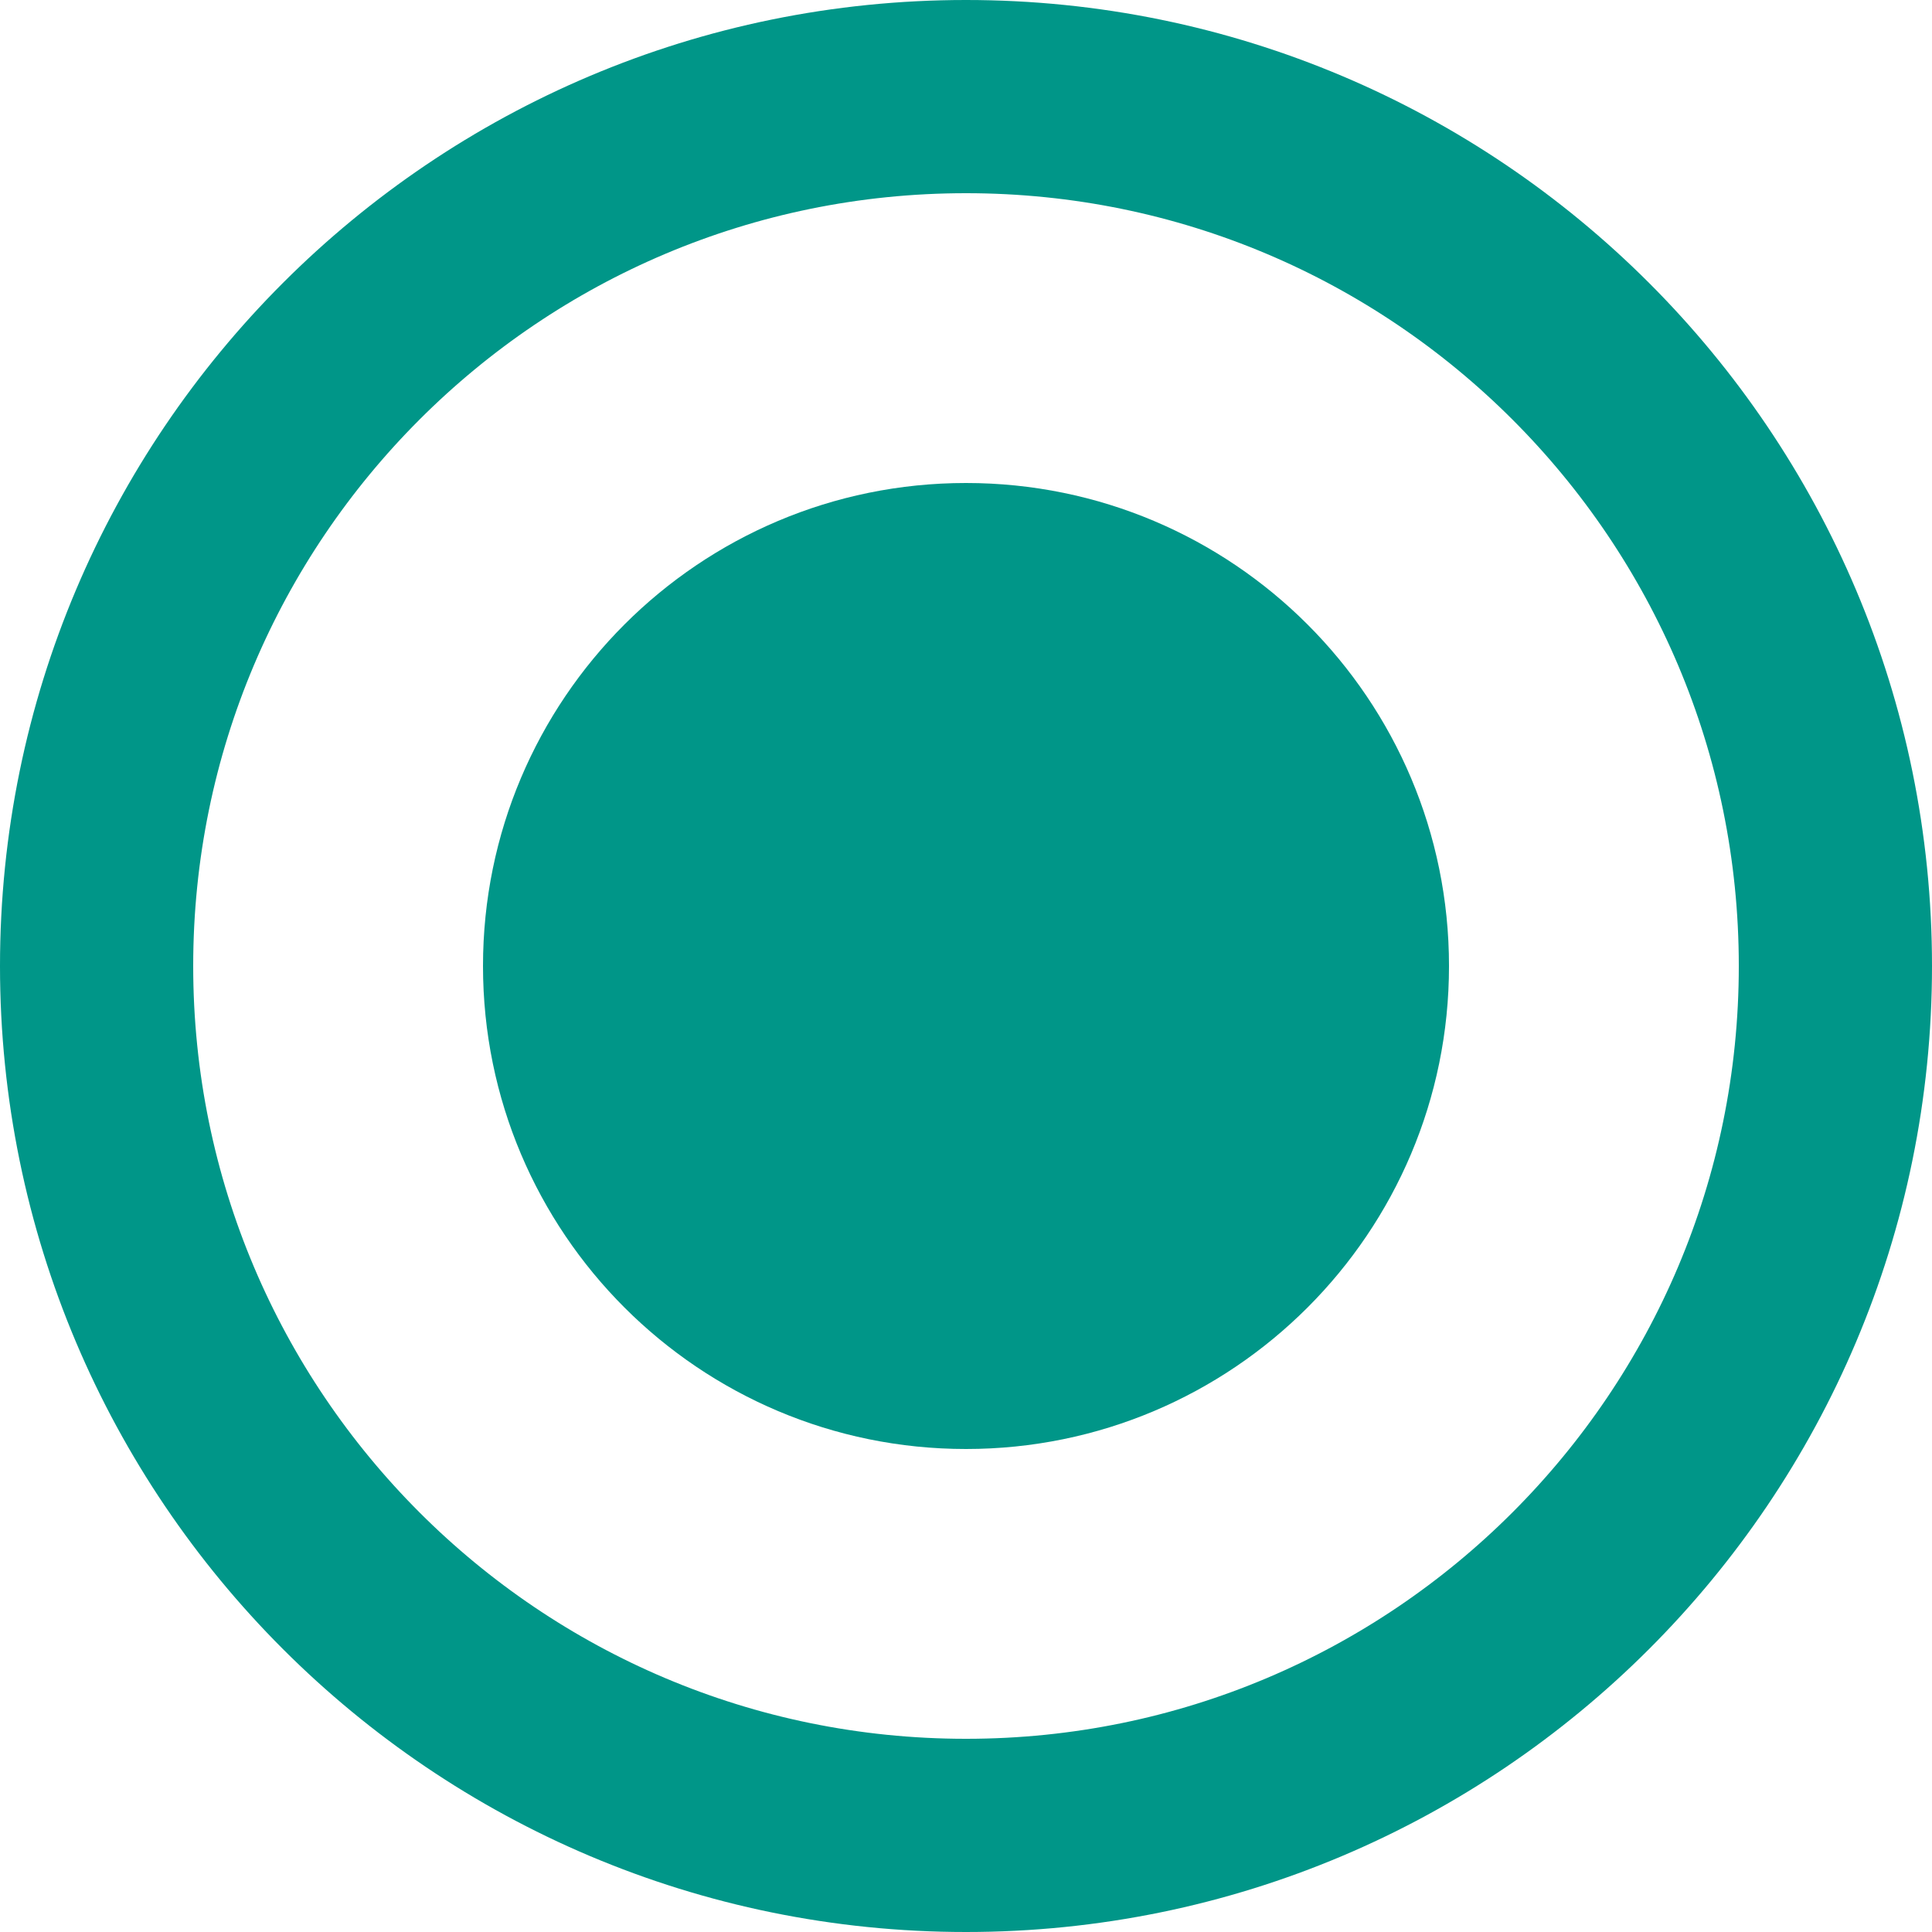
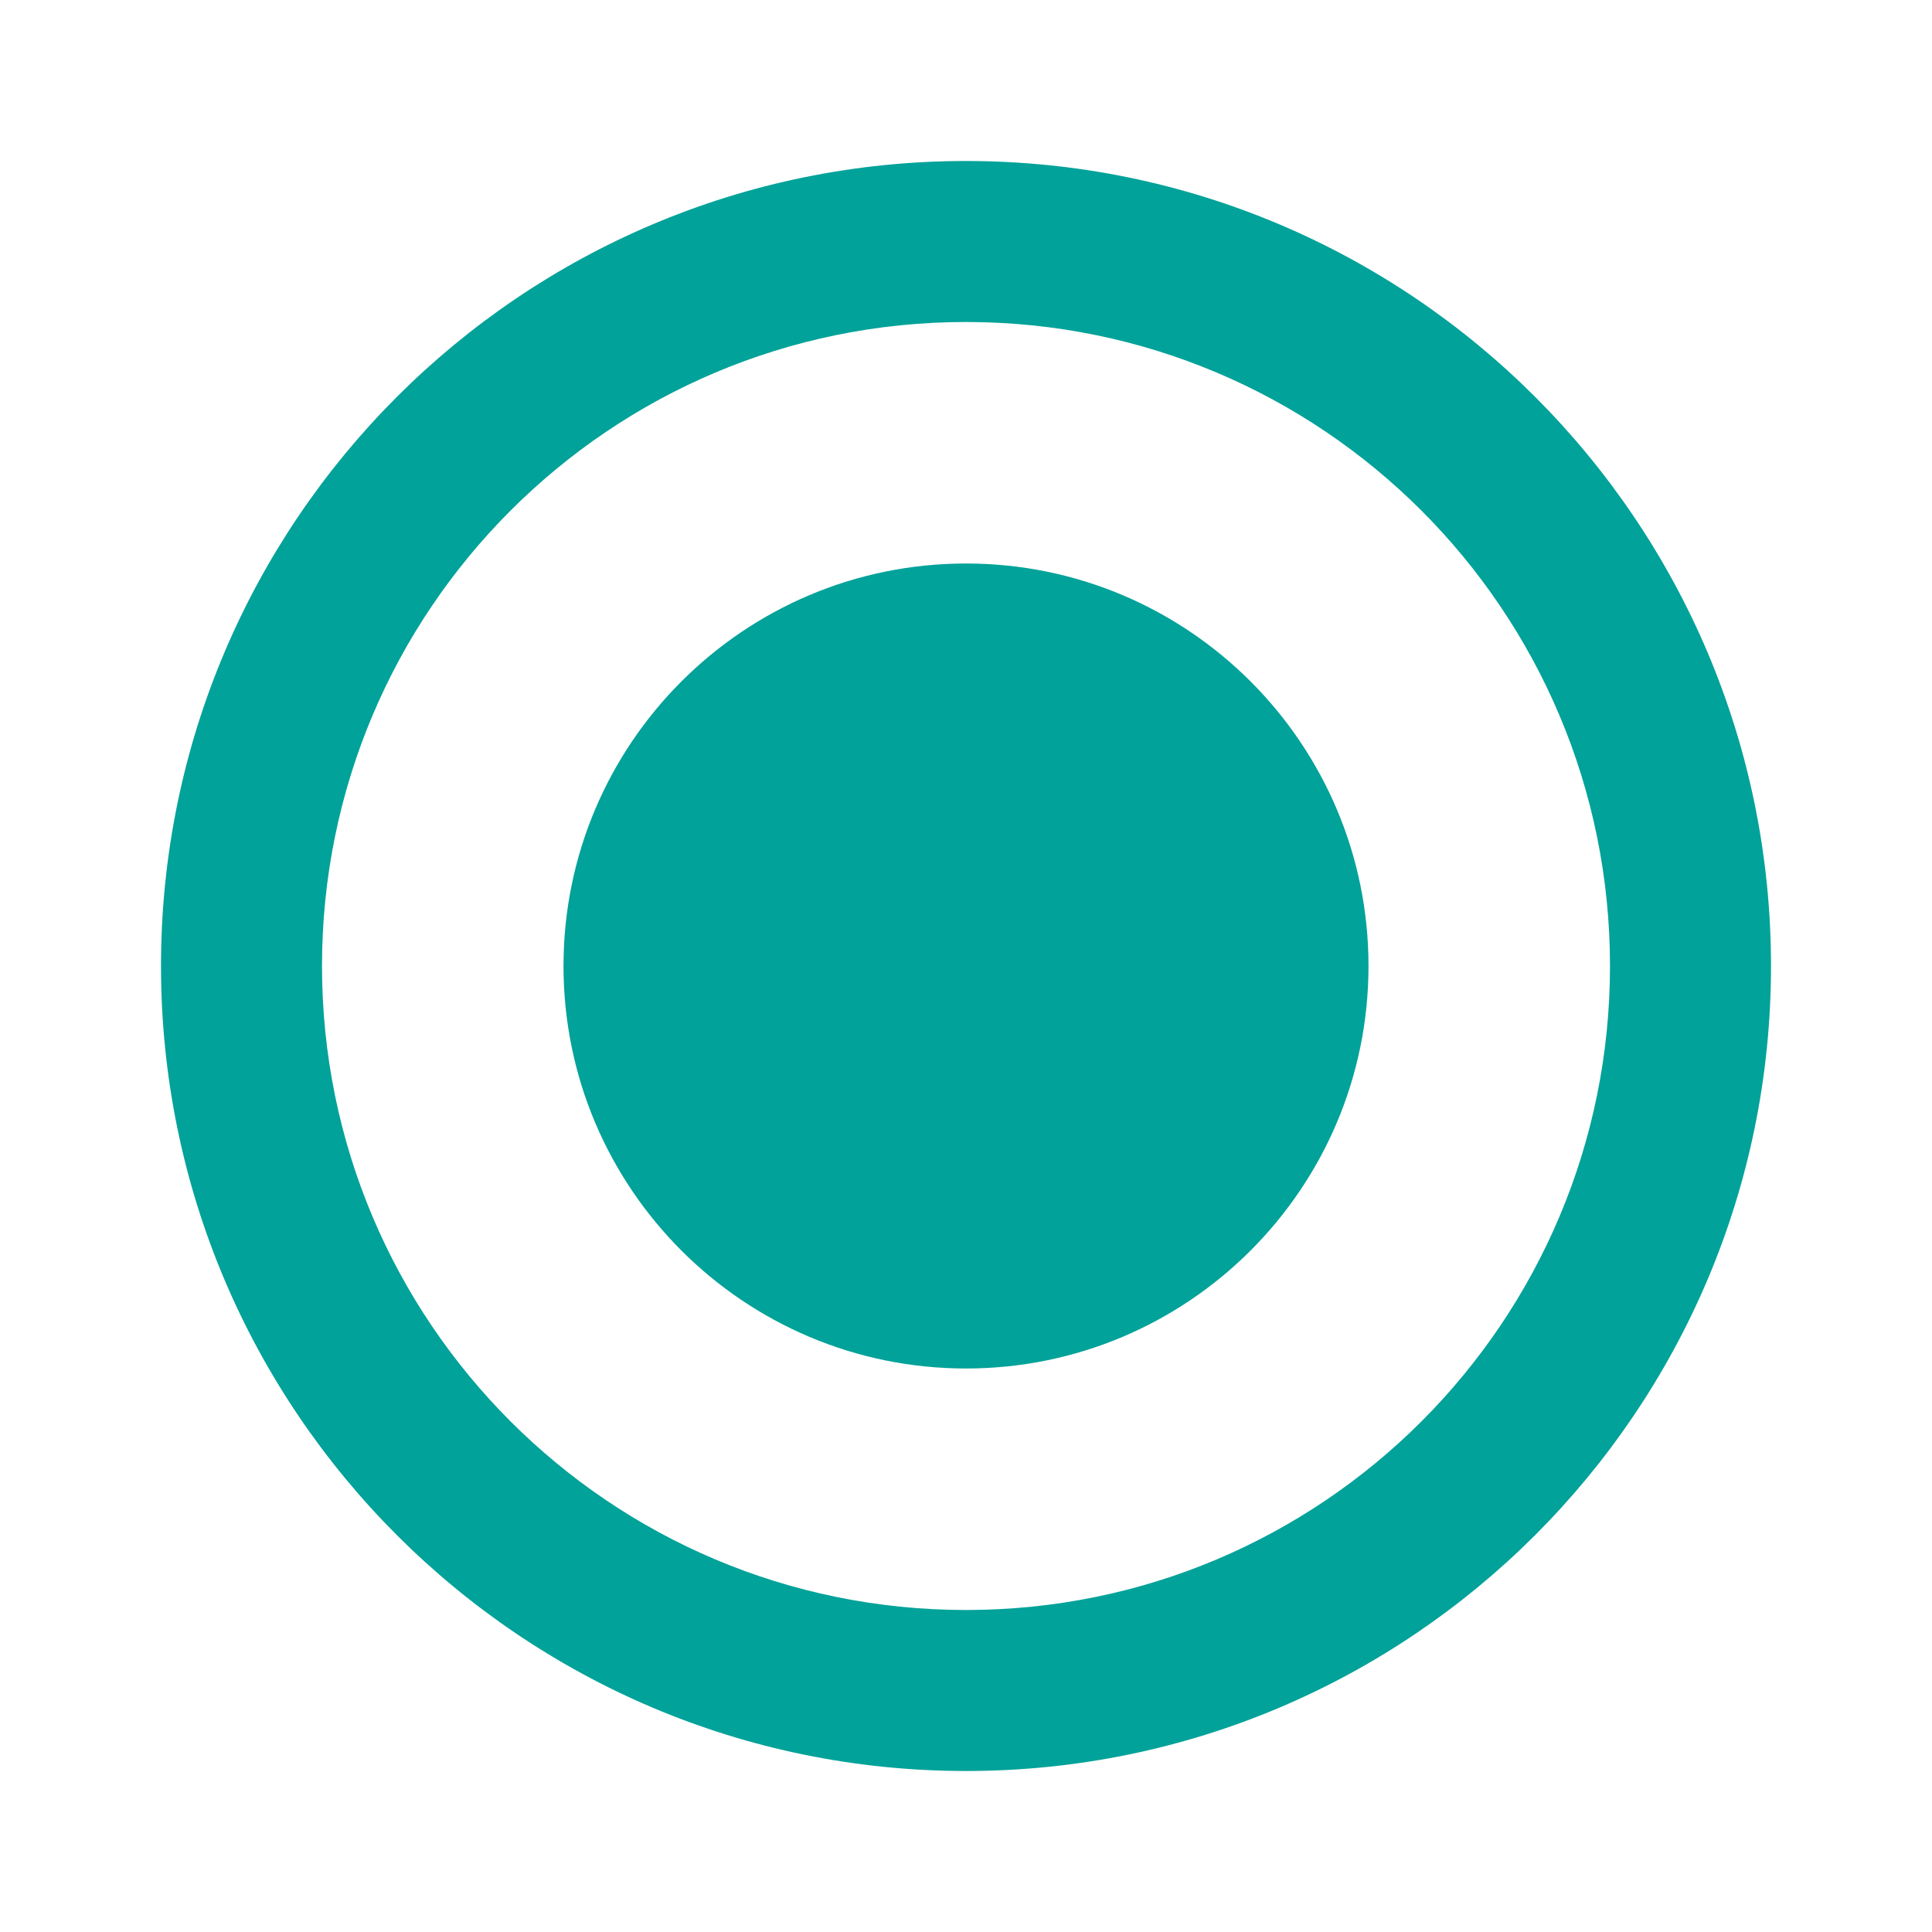
- <svg xmlns="http://www.w3.org/2000/svg" width="20" height="20" viewBox="0 0 20 20" id="svg2" version="1.1">
-   <defs id="defs4" />
-   <g id="layer1" transform="translate(0,-1032.362)">
-     <circle cy="1042.362" cx="10" style="fill:none;fill-opacity:1;stroke:#009688;stroke-width:2;stroke-miterlimit:4;stroke-dasharray:none;stroke-opacity:1" id="use4439" r="9" />
-     <circle cy="1042.362" cx="10" id="path4513" style="fill:#009688;fill-opacity:1;stroke:none;stroke-width:1.25" r="5" />
-   </g>
+ <svg xmlns="http://www.w3.org/2000/svg" width="24" height="24" viewBox="0 0 24 24">
+   <path d="M12 7c-2.76 0-5 2.24-5 5s2.24 5 5 5 5-2.24 5-5-2.24-5-5-5zm0-5C6.48 2 2 6.48 2 12s4.48 10 10 10 10-4.48 10-10S17.52 2 12 2zm0 18c-4.42 0-8-3.58-8-8s3.58-8 8-8 8 3.58 8 8-3.58 8-8 8z" fill="#01A299" />
</svg>
